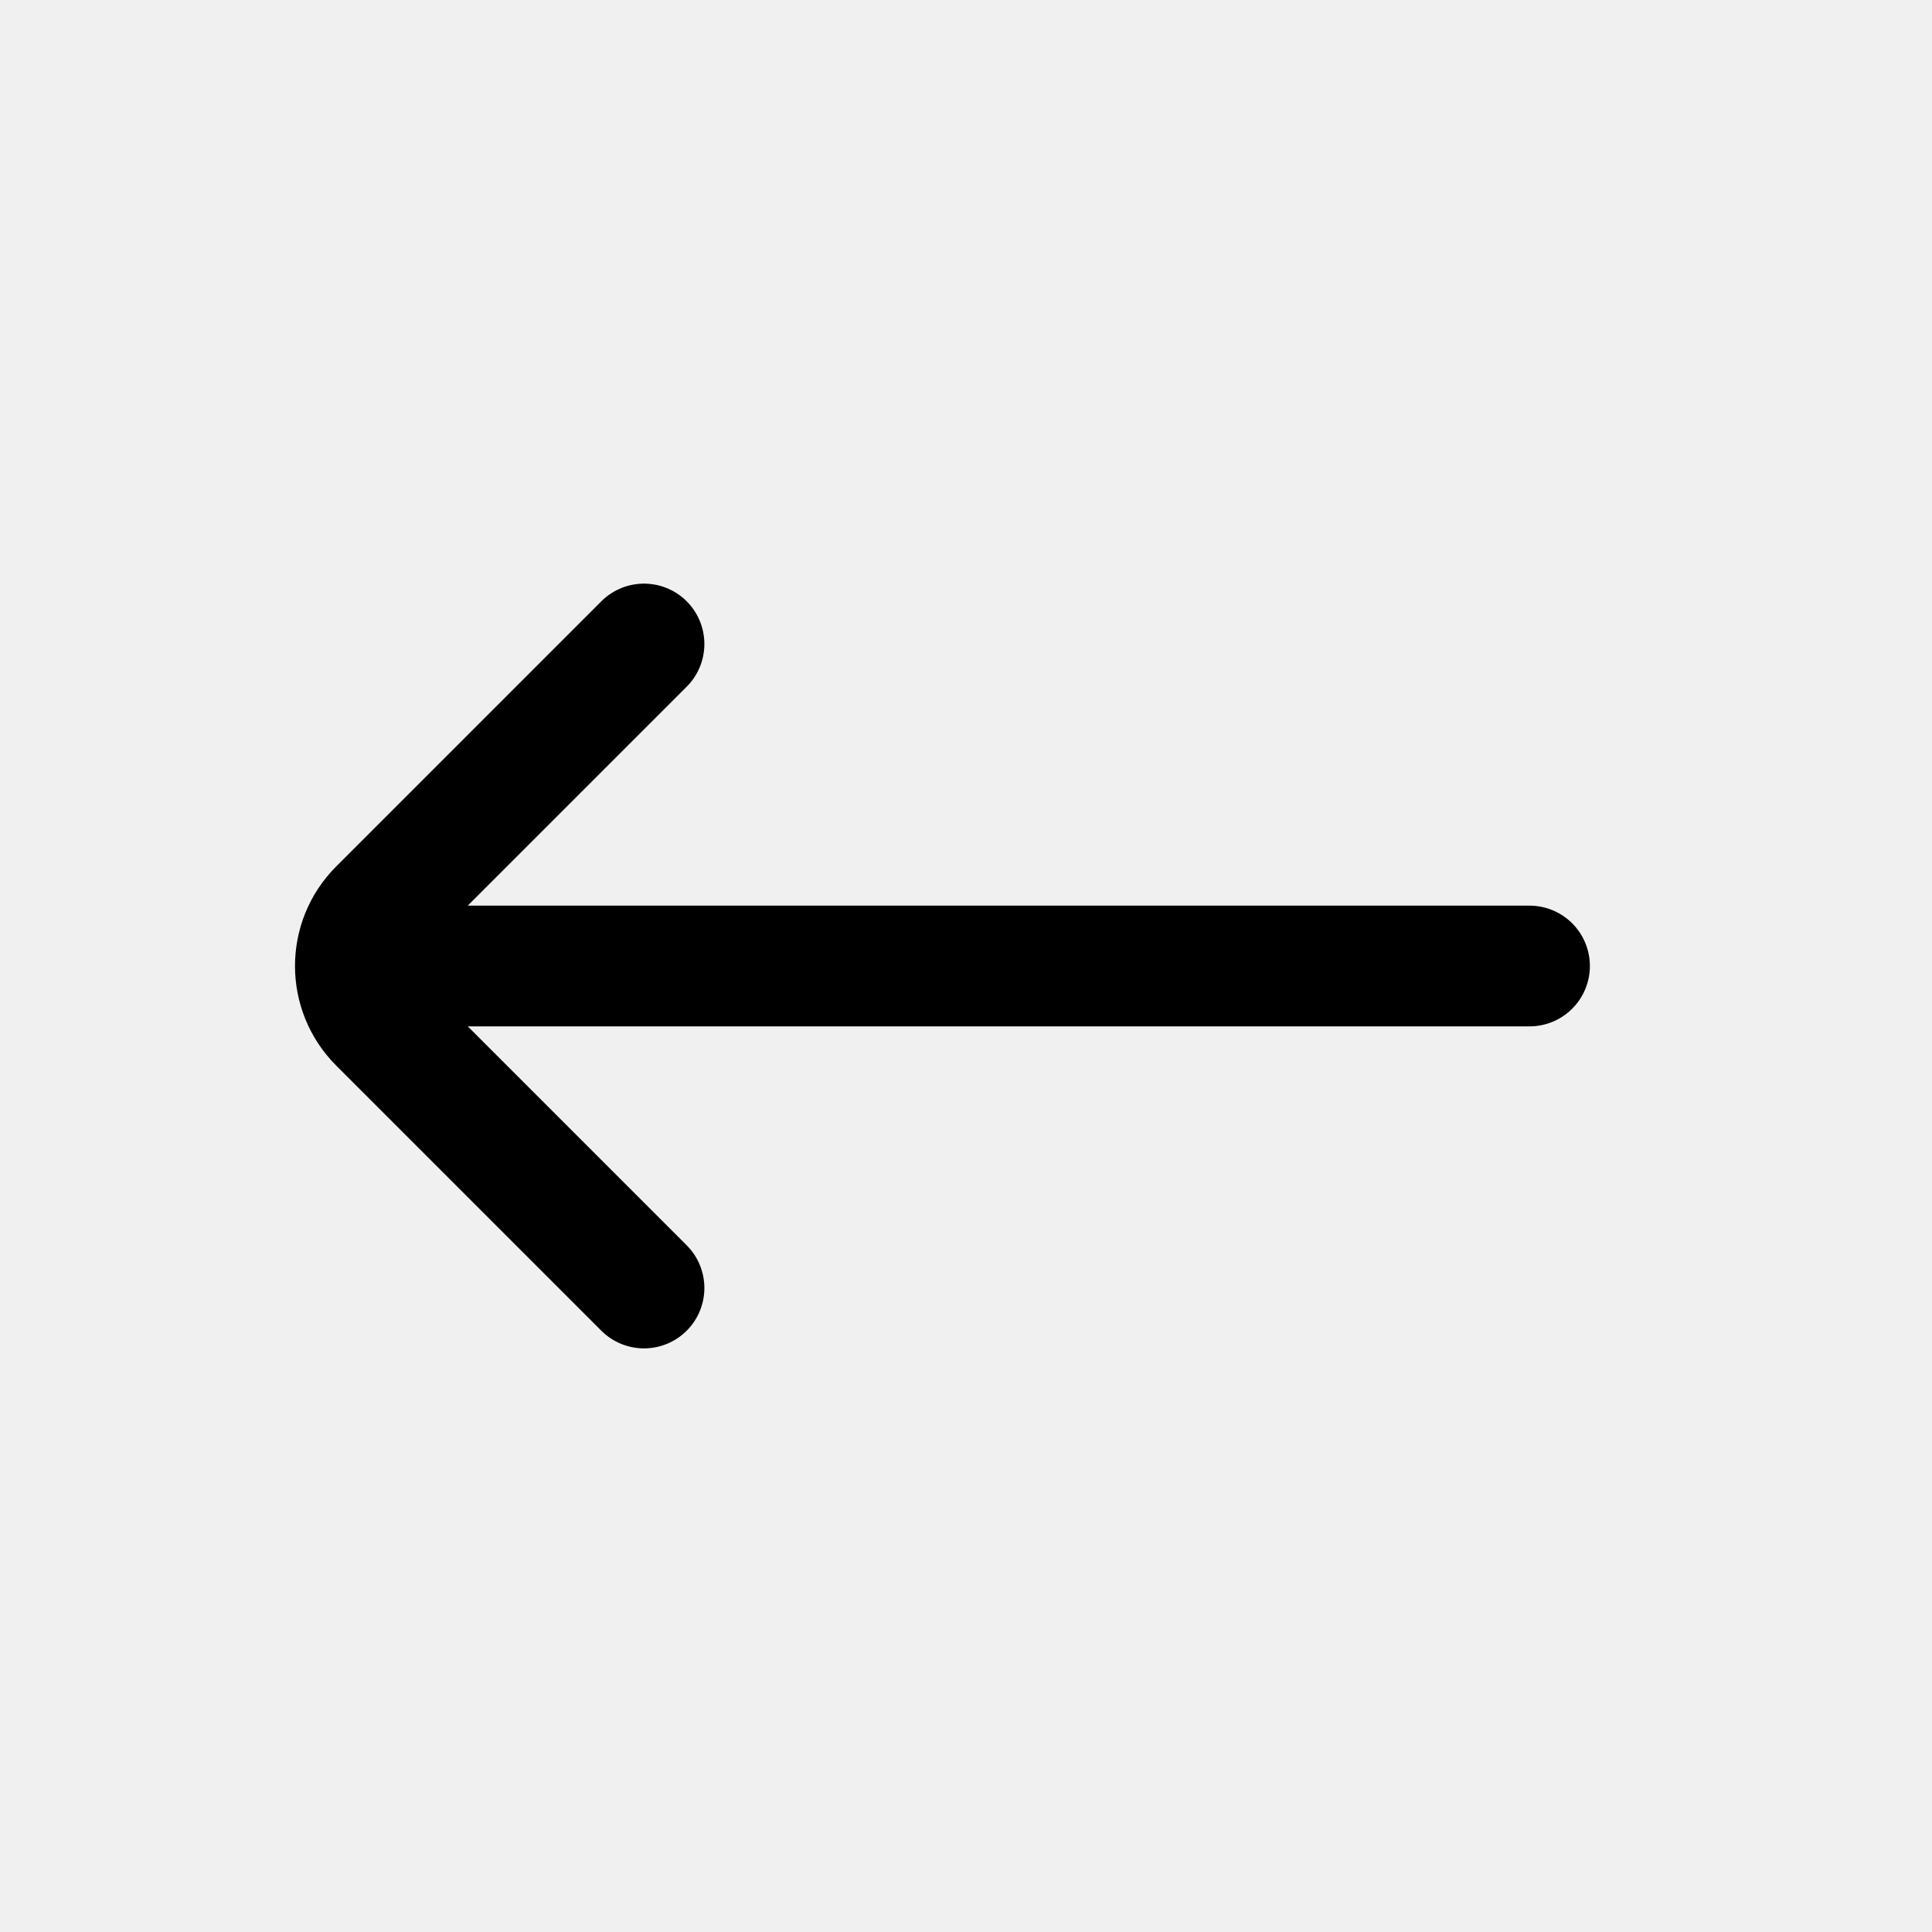
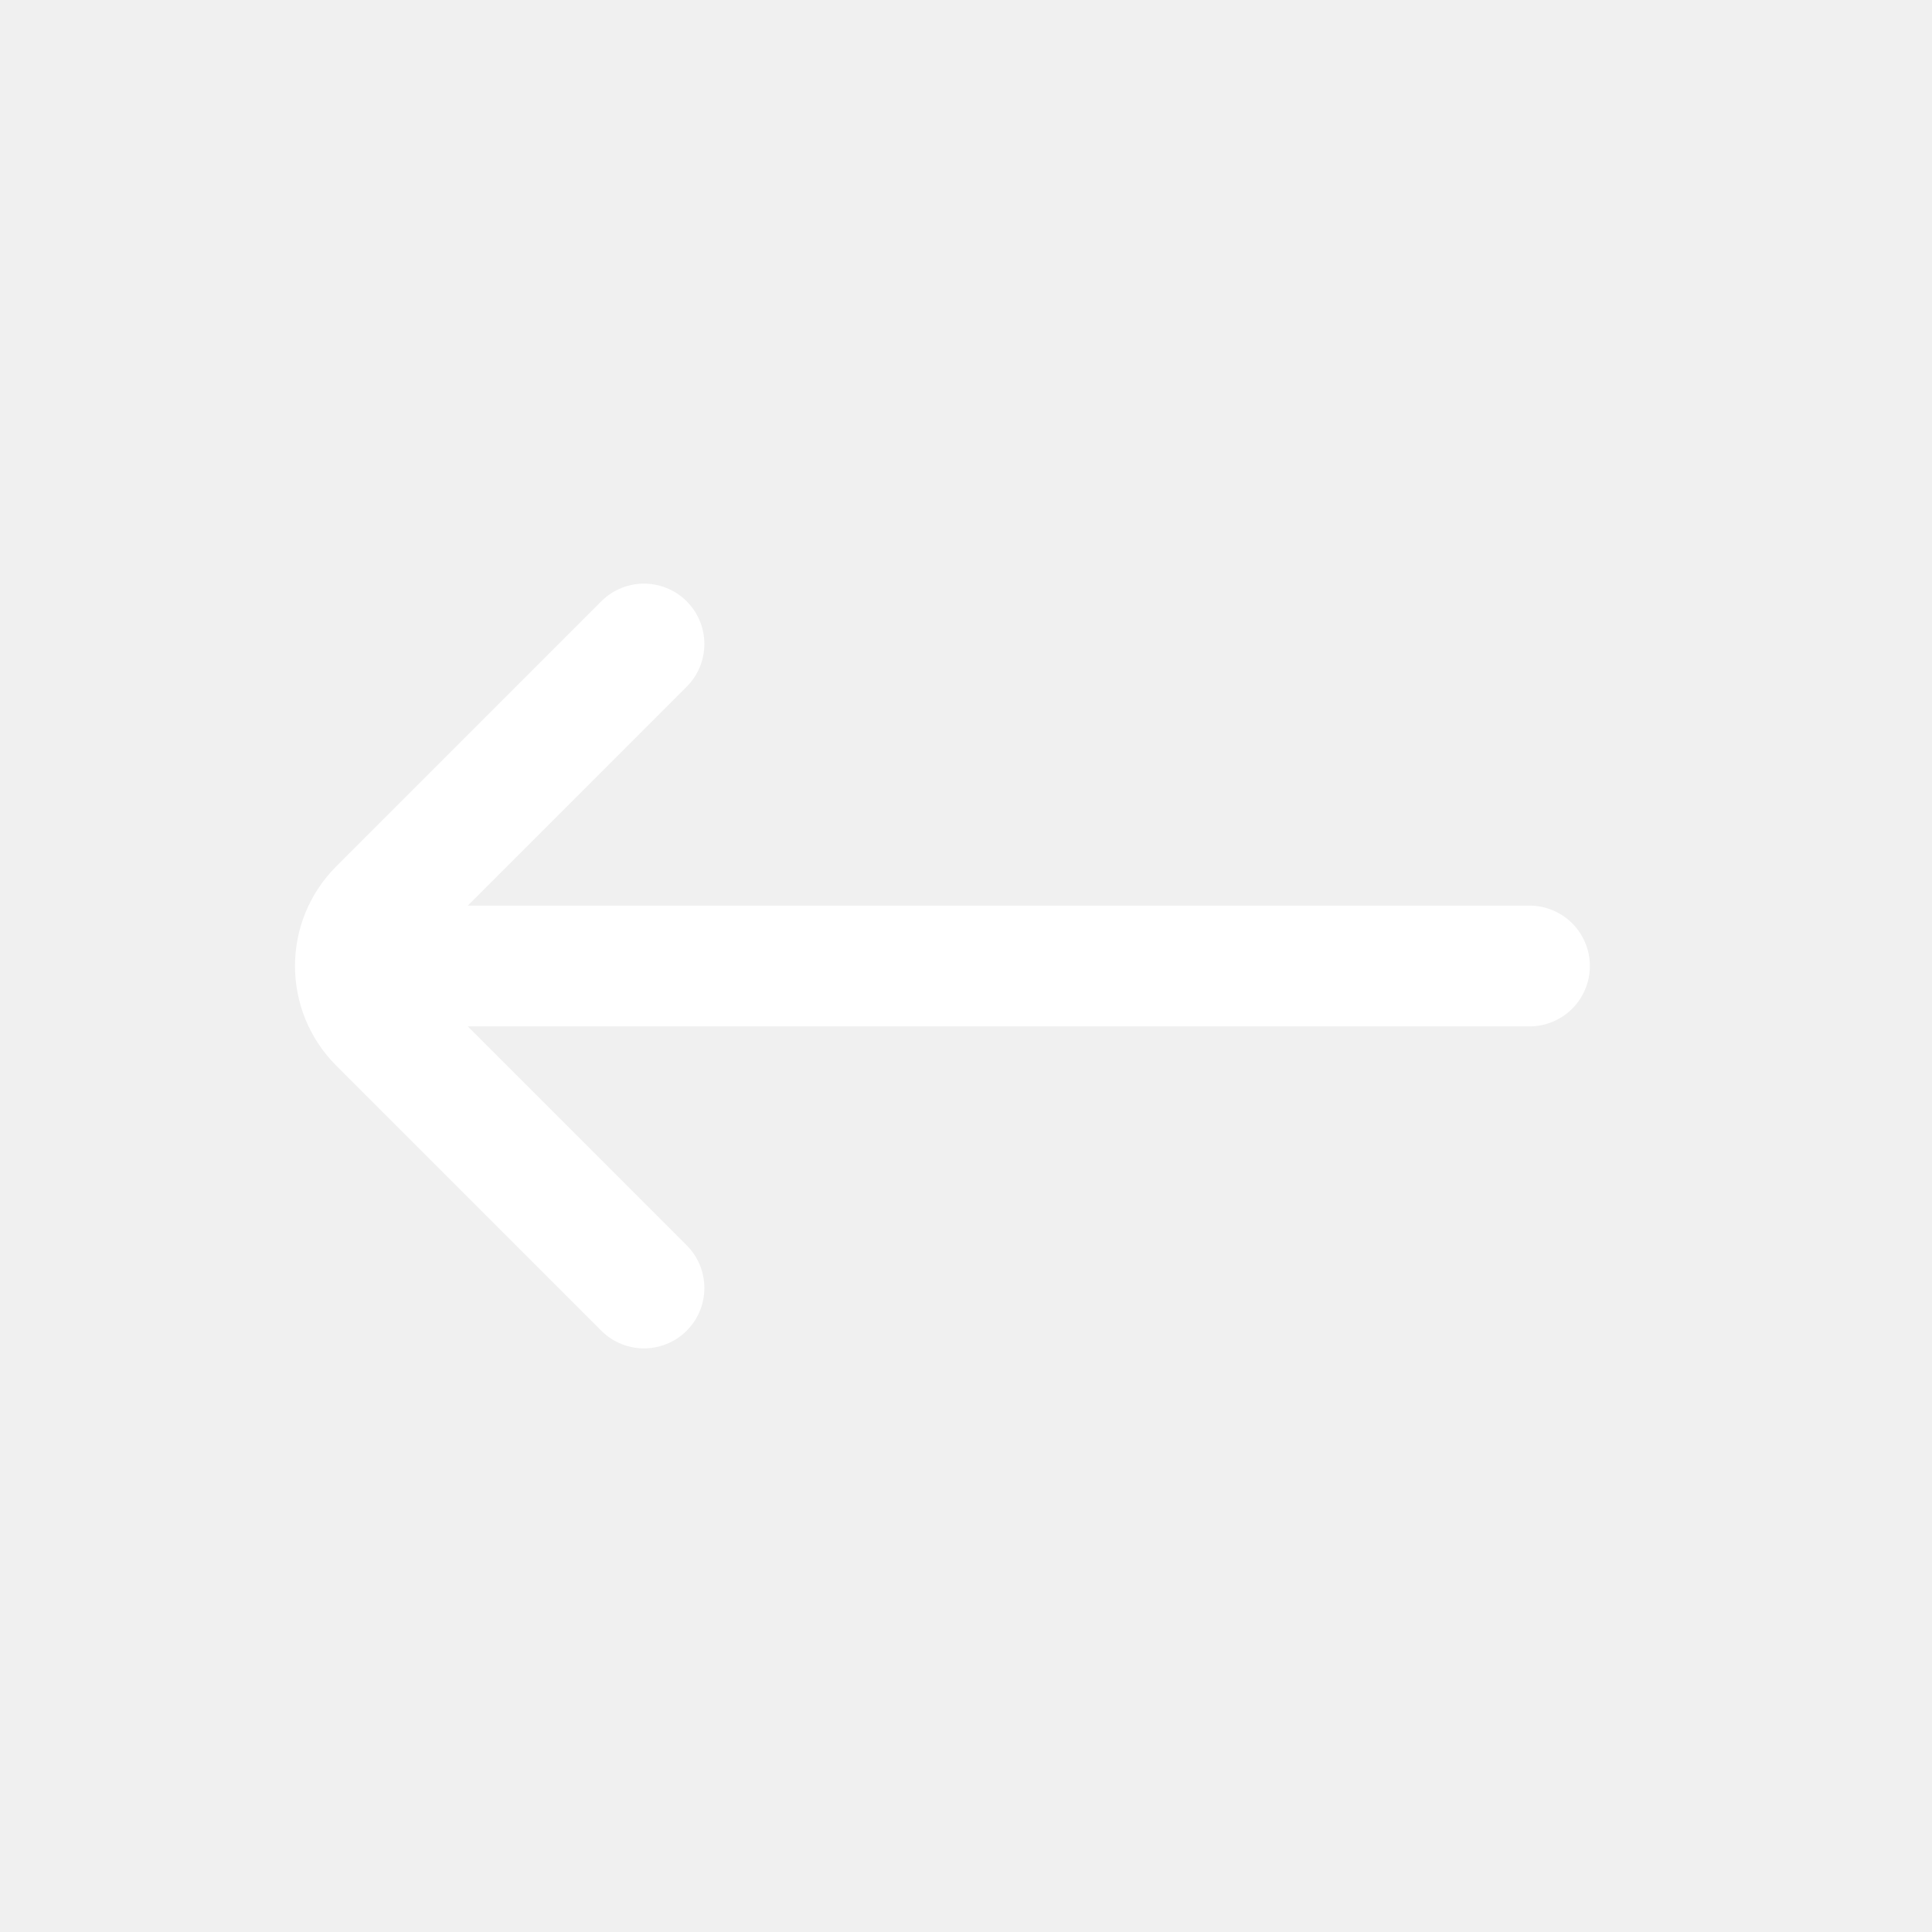
<svg xmlns="http://www.w3.org/2000/svg" width="24" height="24" viewBox="0 0 24 24" fill="none">
-   <path d="M8 8L4.707 11.293C4.317 11.683 4.317 12.317 4.707 12.707L8 16M5 12L19 12" stroke="black" stroke-width="1.5" stroke-linecap="round" />
+   <path d="M8 8L4.707 11.293C4.317 11.683 4.317 12.317 4.707 12.707L8 16M5 12L19 12" stroke="white" stroke-width="1.5" stroke-linecap="round" />
</svg>
